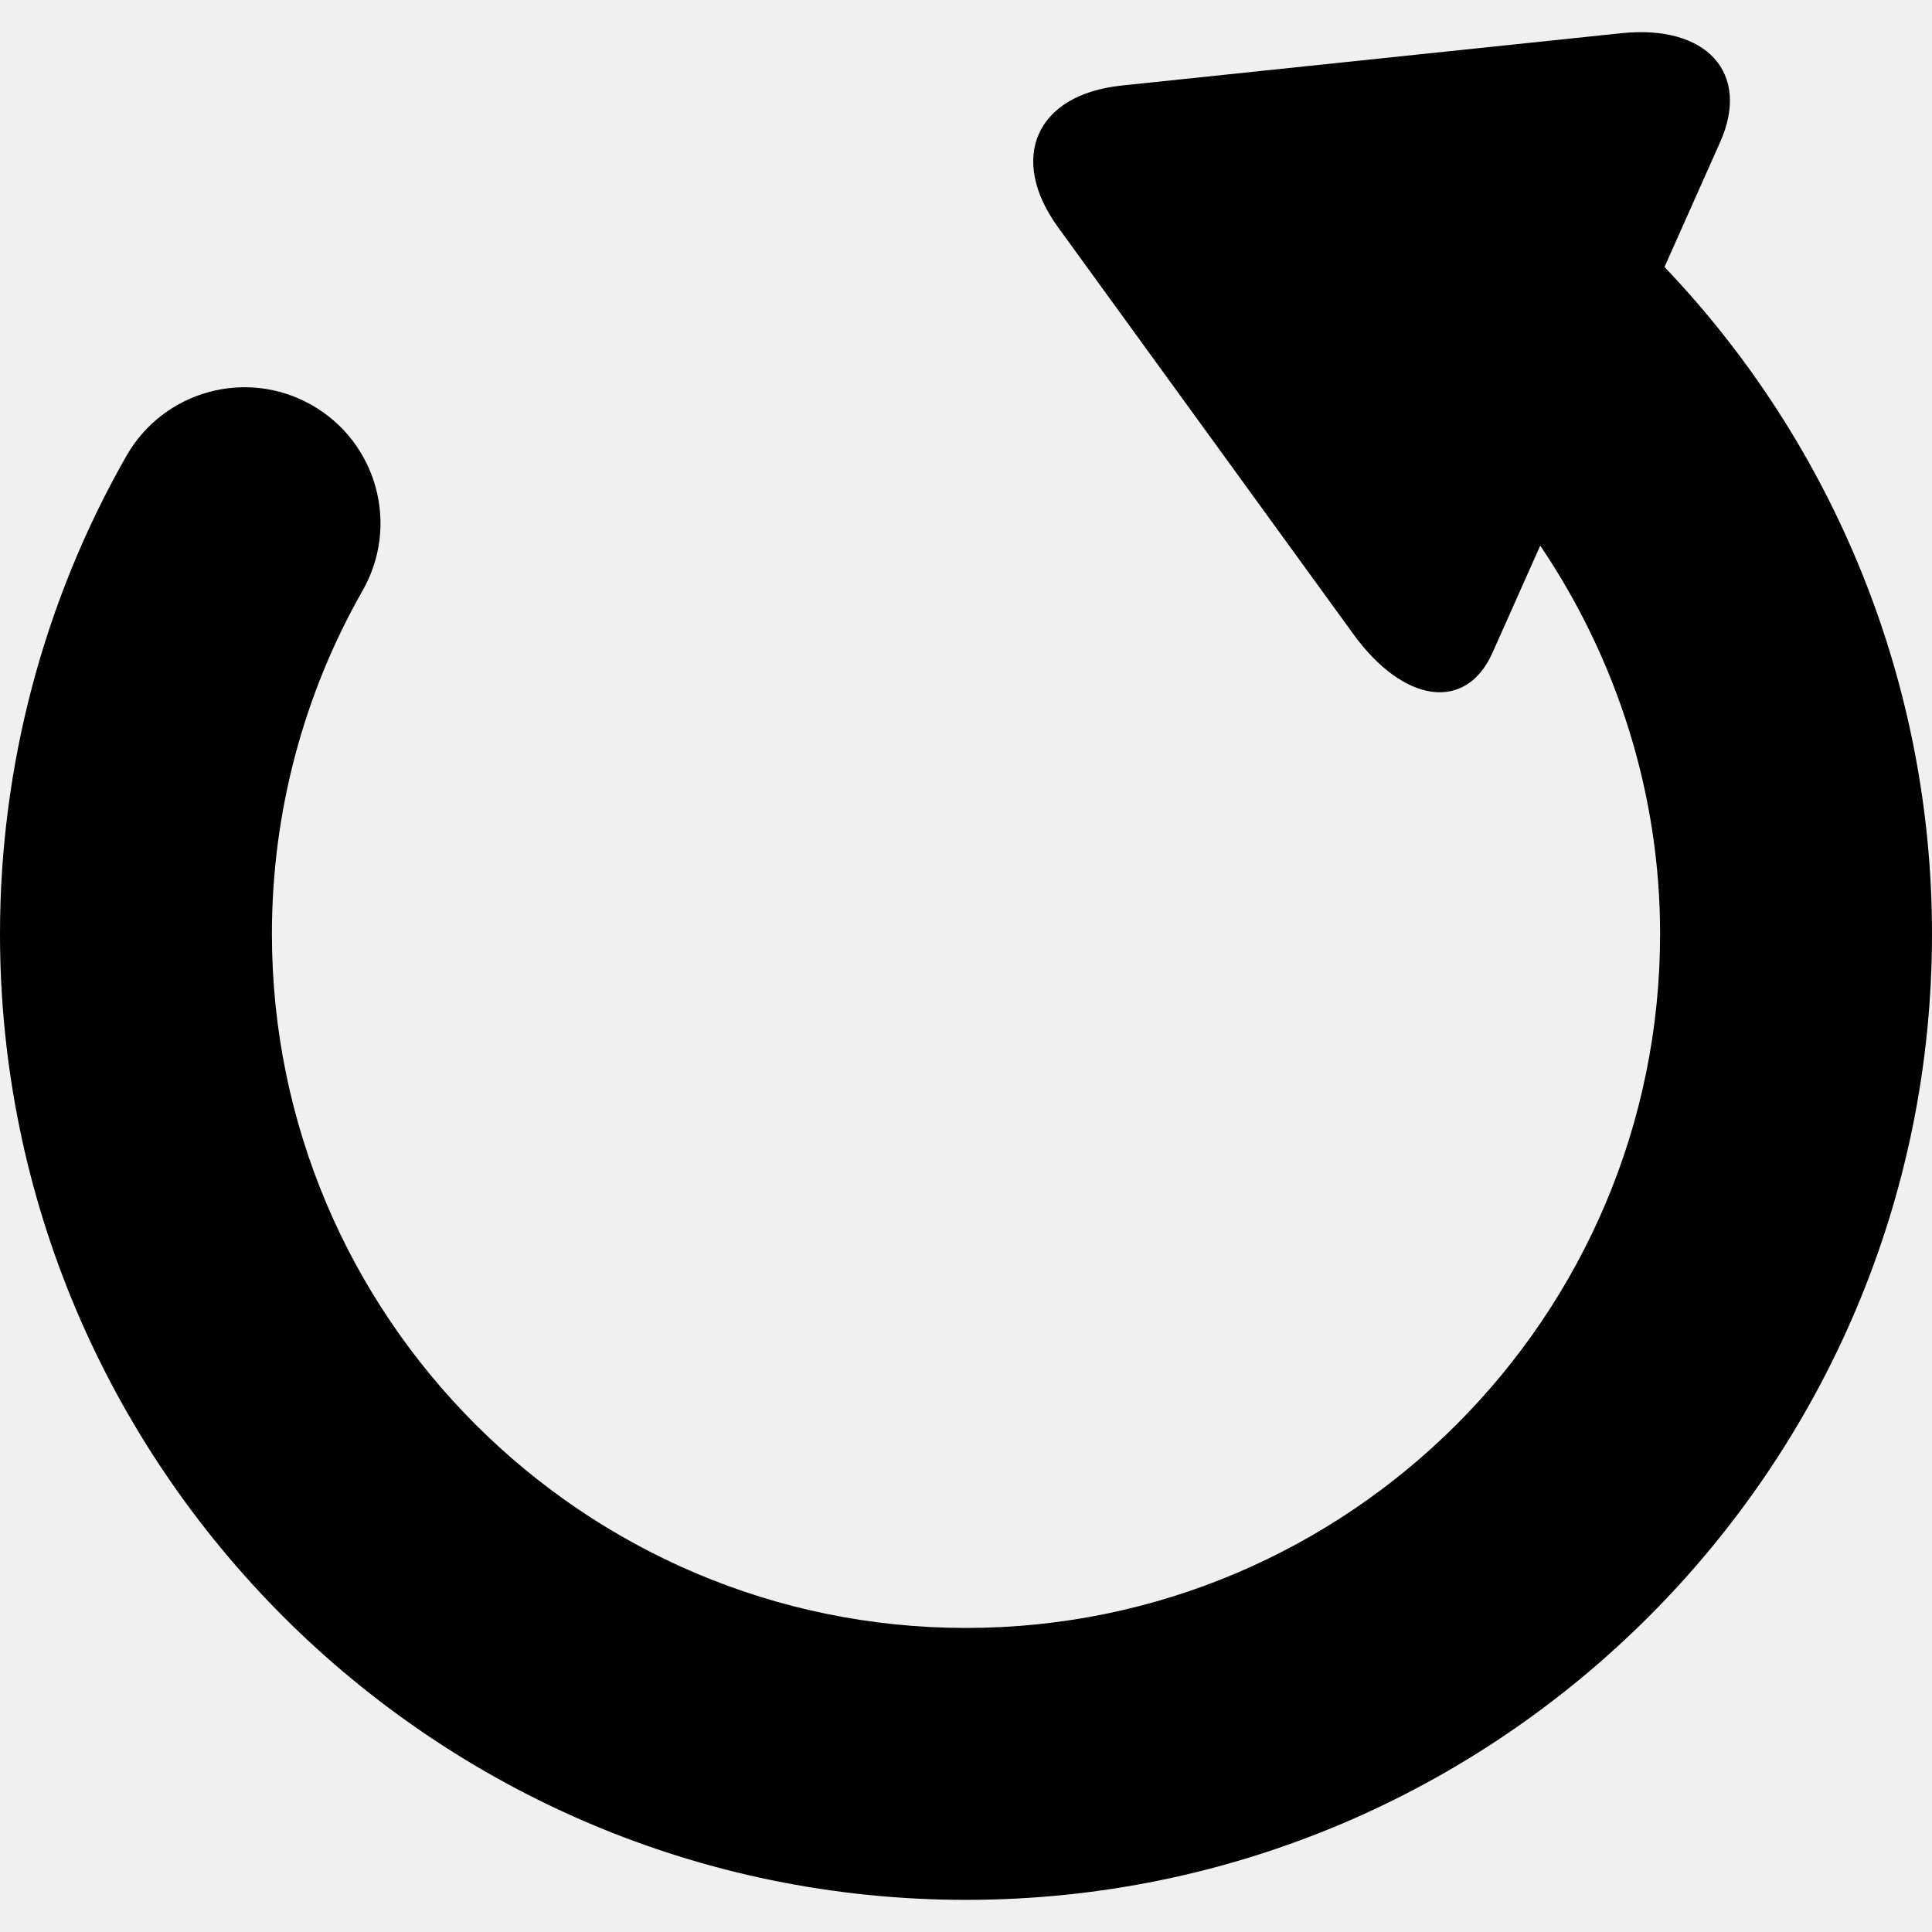
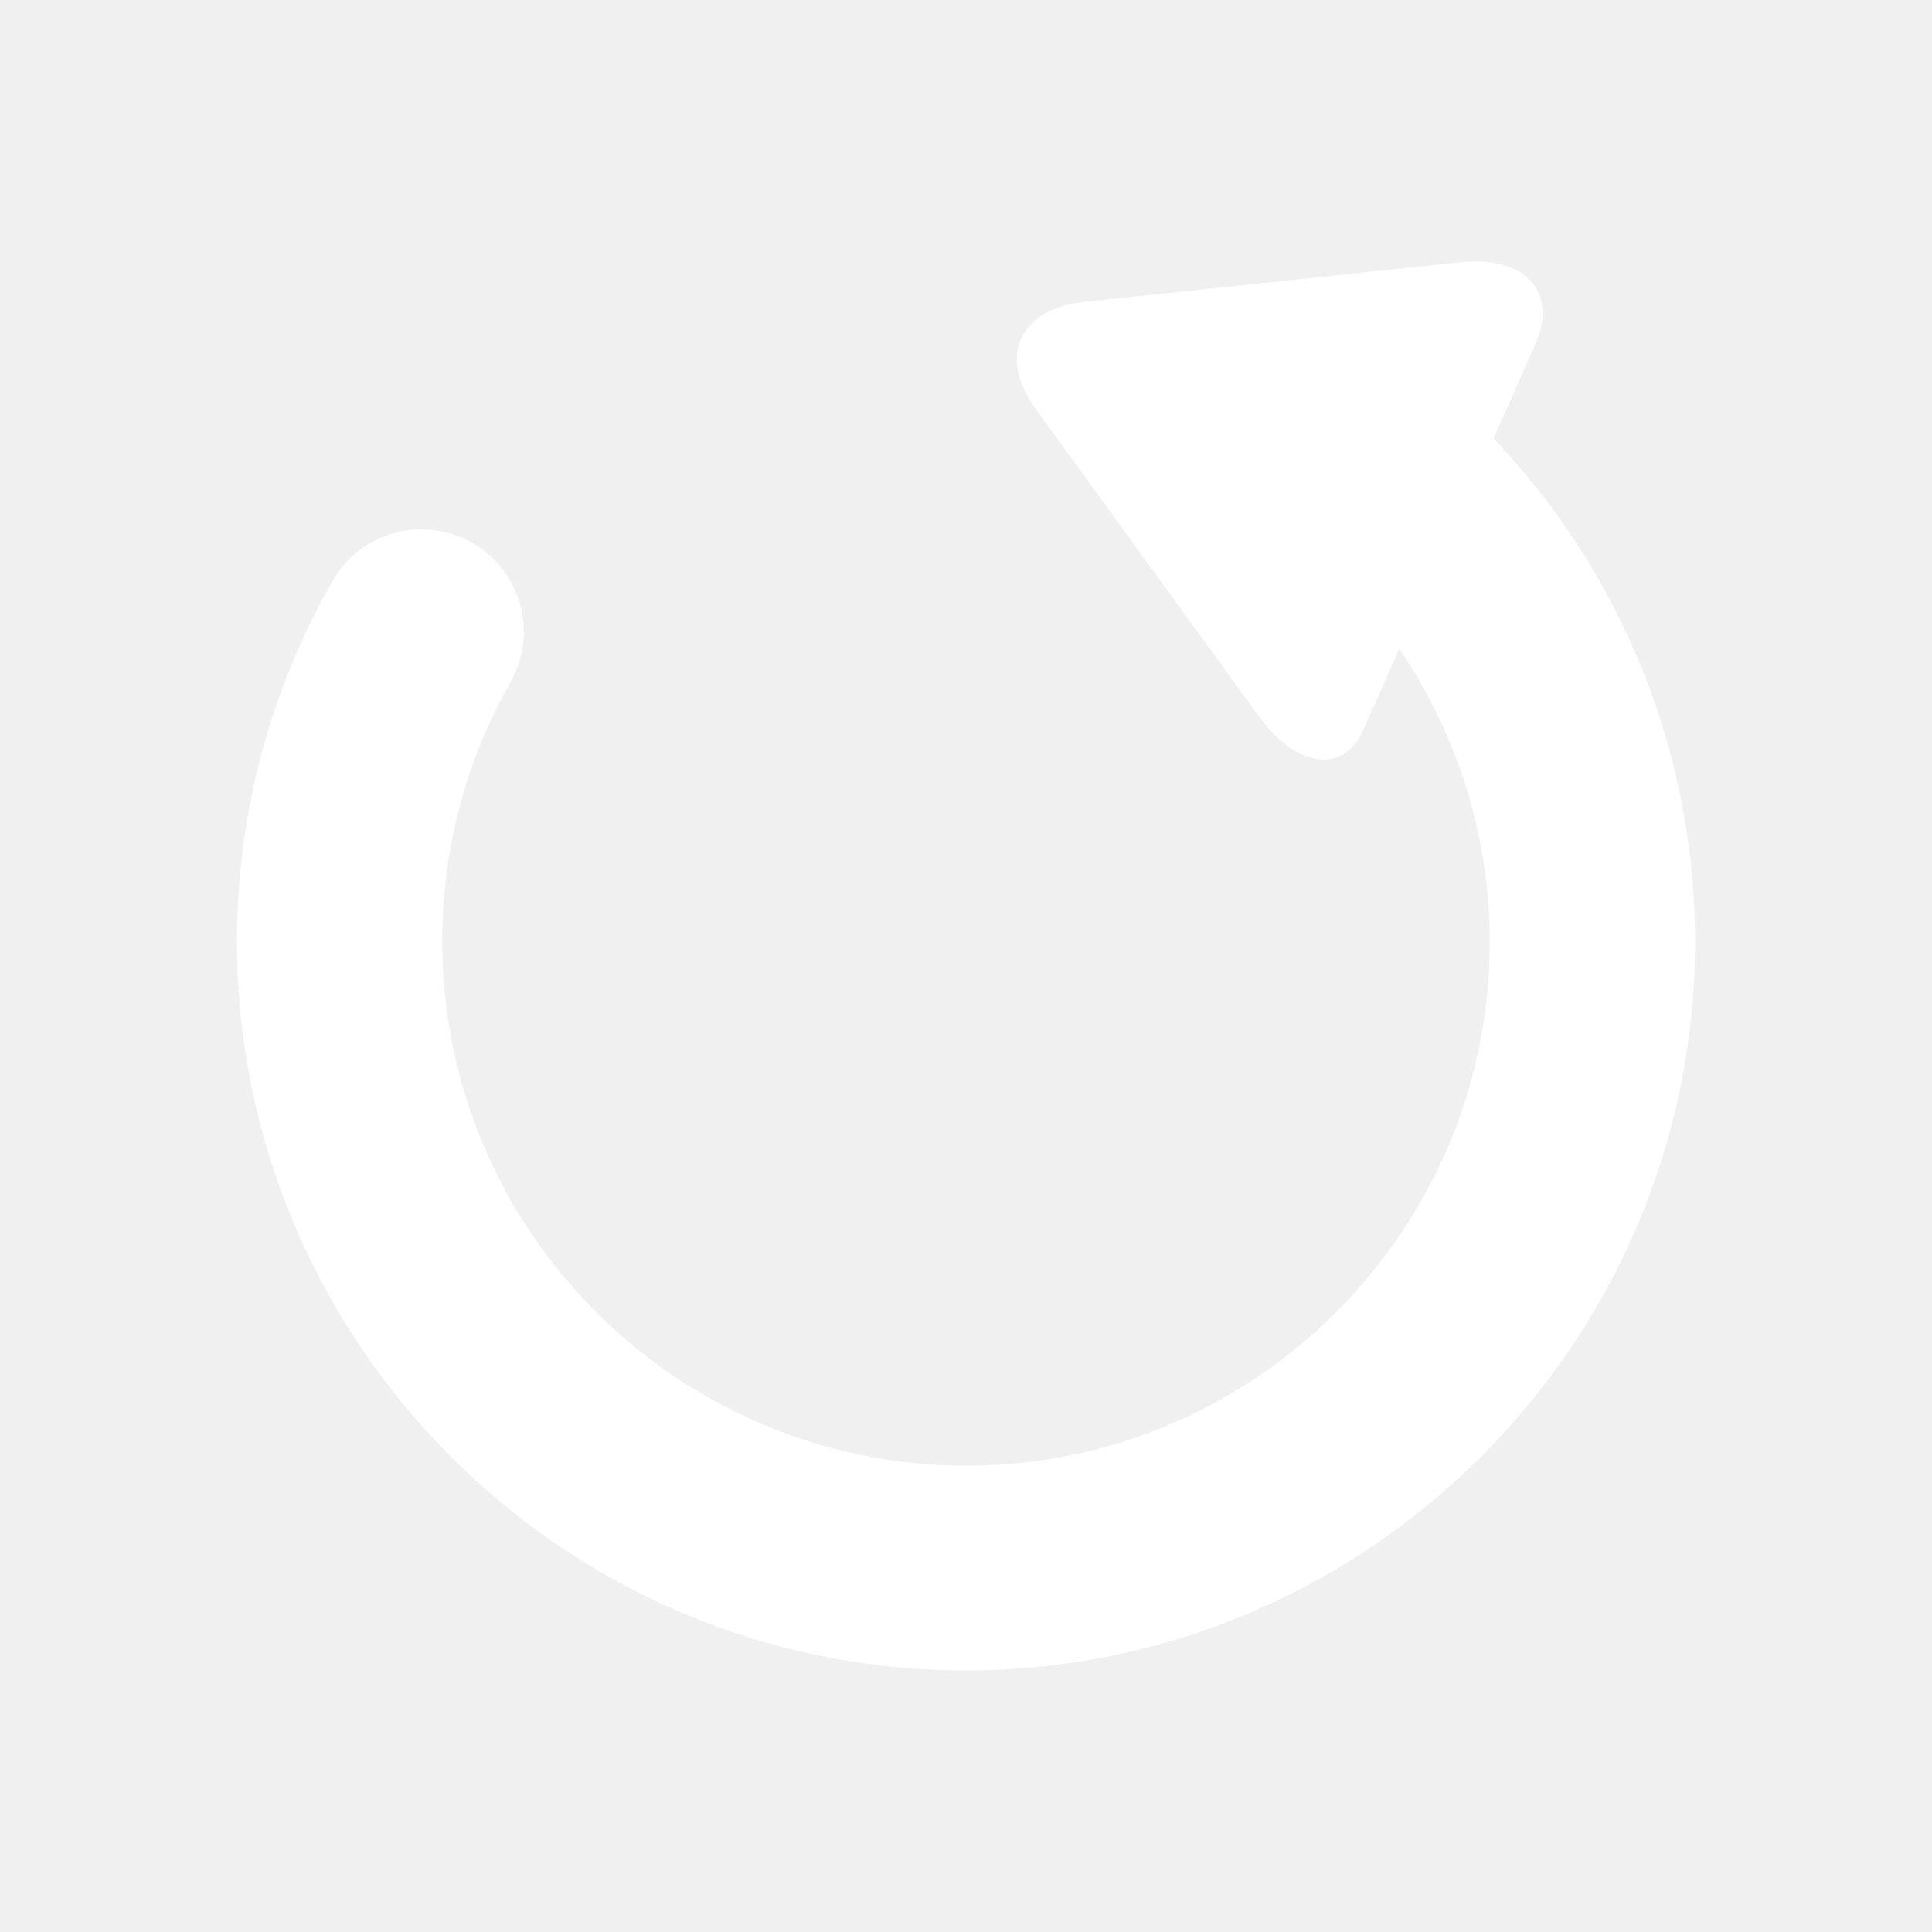
- <svg xmlns="http://www.w3.org/2000/svg" version="1.1" id="Capa_1" x="0px" y="0px" width="305.836px" height="305.836px" viewBox="0 0 305.836 305.836" style="enable-background:new 0 0 305.836 305.836;" xml:space="preserve">
+ <svg xmlns="http://www.w3.org/2000/svg" version="1.1" id="Capa_1" x="0px" y="0px" viewBox="140 -140.8 305.8 305.8" enable-background="new 140 -140.8 305.8 305.8" xml:space="preserve">
  <g>
-     <path d="M152.924,300.748c84.319,0,152.912-68.6,152.912-152.918c0-39.476-15.312-77.231-42.346-105.564   c0,0,3.938-8.857,8.814-19.783c4.864-10.926-2.138-18.636-15.648-17.228l-79.125,8.289c-13.511,1.411-17.999,11.467-10.021,22.461   l46.741,64.393c7.986,10.992,17.834,12.31,22.008,2.937l7.56-16.964c12.172,18.012,18.976,39.329,18.976,61.459   c0,60.594-49.288,109.875-109.87,109.875c-60.591,0-109.882-49.287-109.882-109.875c0-19.086,4.96-37.878,14.357-54.337   c5.891-10.325,2.3-23.467-8.025-29.357c-10.328-5.896-23.464-2.3-29.36,8.031C6.923,95.107,0,121.27,0,147.829   C0,232.148,68.602,300.748,152.924,300.748z" />
+     <path fill="#FFFFFF" d="M292.9,123.6c63.6,0,115.4-51.8,115.4-115.4c0-29.8-11.6-58.3-31.9-79.6c0,0,3-6.7,6.6-14.9   c3.7-8.2-1.6-14.1-11.8-13l-59.7,6.3c-10.2,1.1-13.6,8.7-7.6,16.9l35.3,48.6c6,8.3,13.5,9.3,16.6,2.2l5.7-12.8   c9.2,13.6,14.3,29.7,14.3,46.4c0,45.7-37.2,82.9-82.9,82.9C247.2,91.1,210,54,210,8.2c0-14.4,3.7-28.6,10.8-41   c4.4-7.8,1.7-17.7-6.1-22.1c-7.8-4.4-17.7-1.7-22.1,6.1c-9.9,17.3-15.1,37-15.1,57.1C177.6,71.9,229.3,123.6,292.9,123.6z" />
  </g>
-   <g>
- </g>
-   <g>
- </g>
-   <g>
- </g>
-   <g>
- </g>
-   <g>
- </g>
-   <g>
- </g>
-   <g>
- </g>
-   <g>
- </g>
-   <g>
- </g>
-   <g>
- </g>
-   <g>
- </g>
-   <g>
- </g>
-   <g>
- </g>
-   <g>
- </g>
-   <g>
- </g>
</svg>
